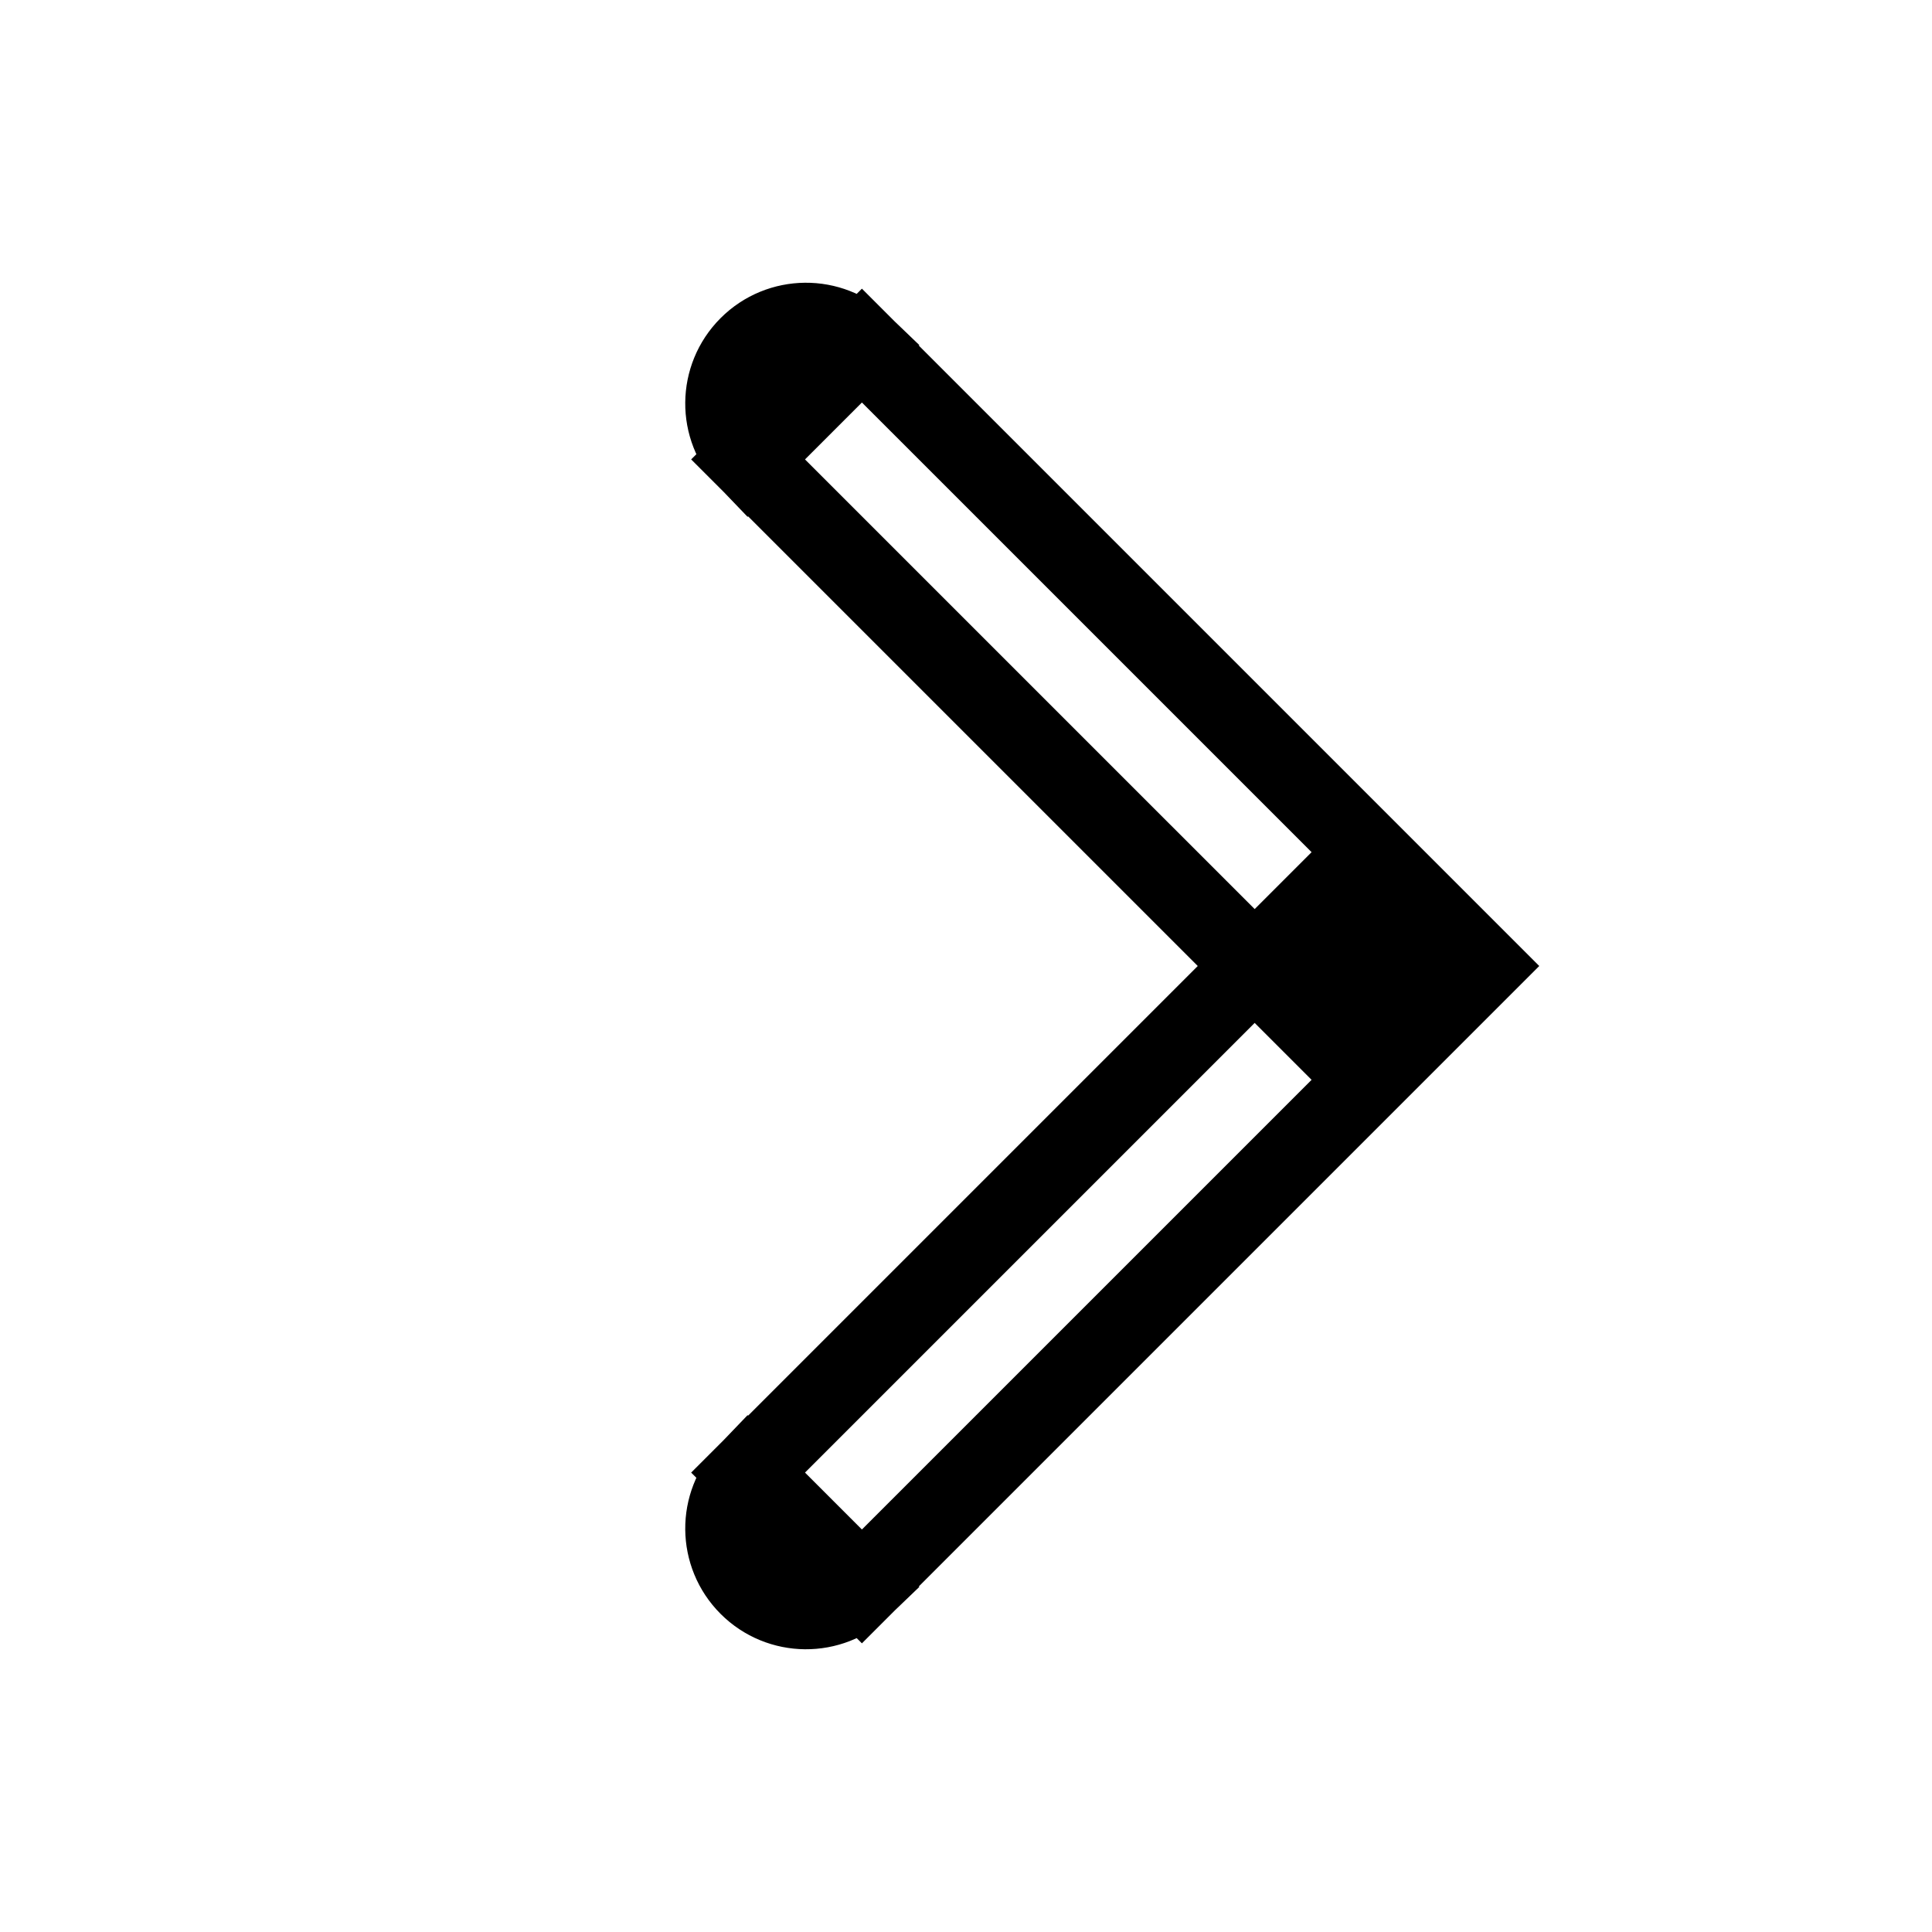
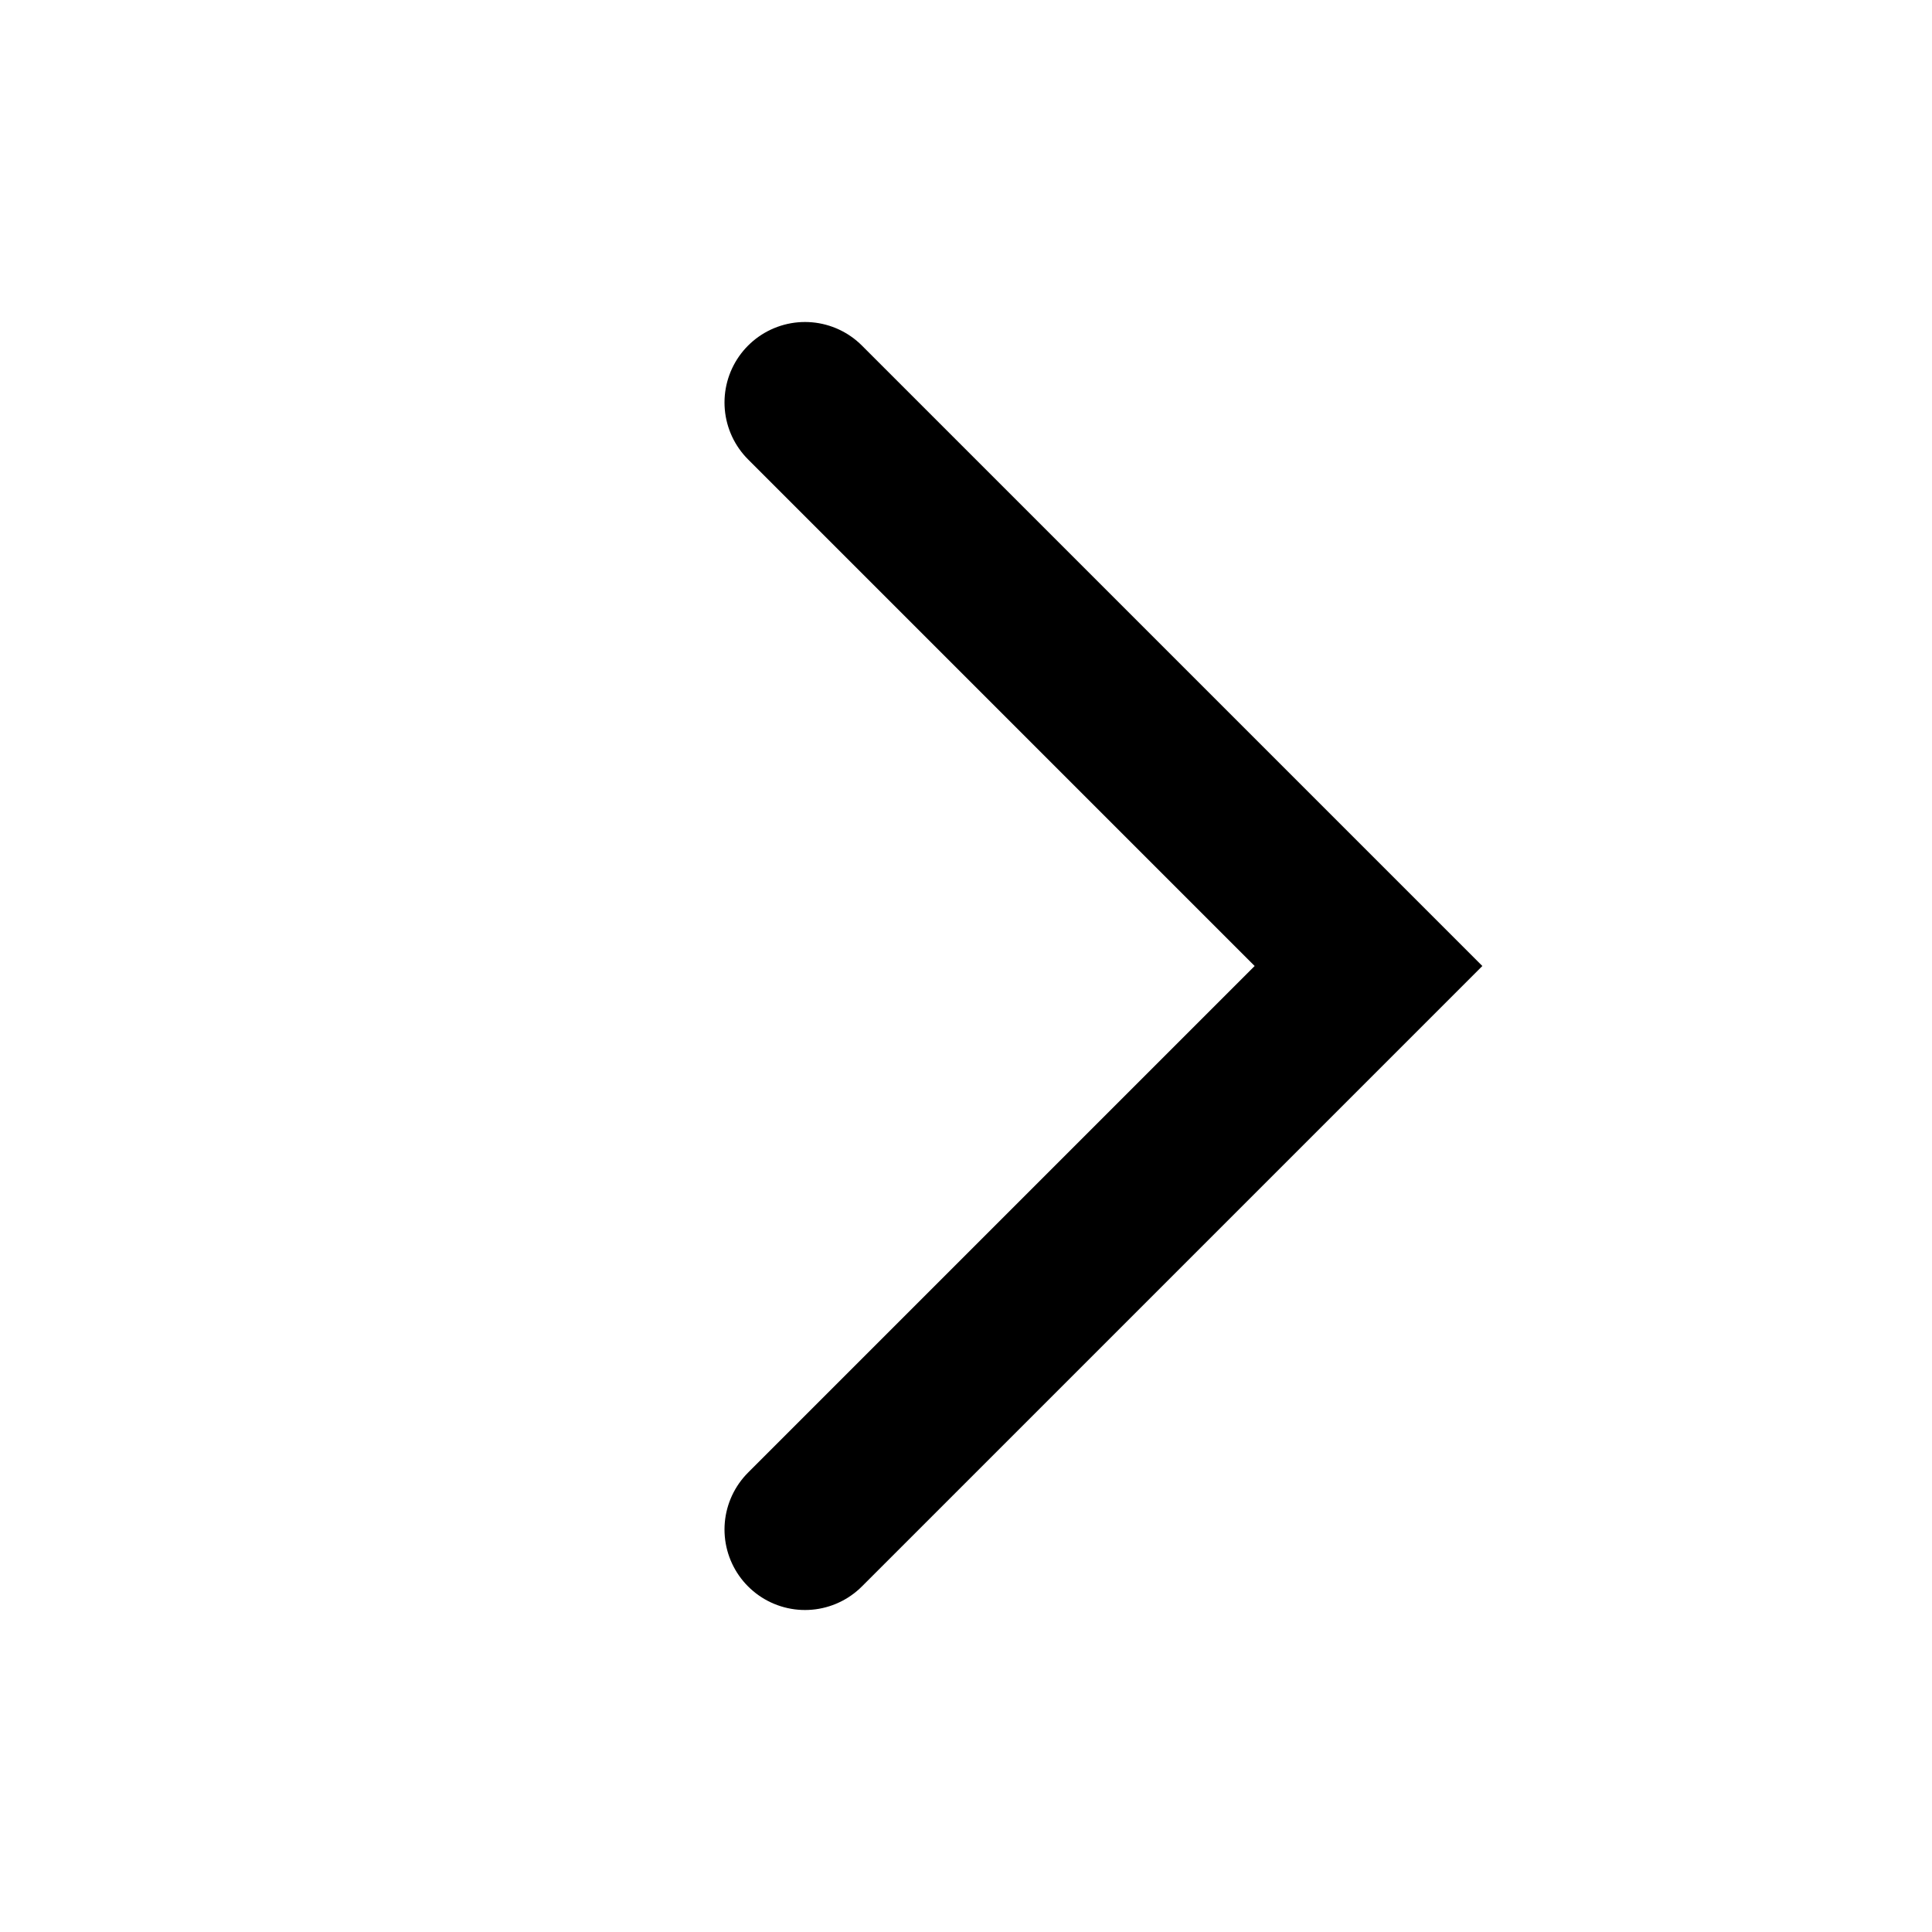
<svg xmlns="http://www.w3.org/2000/svg" class="humbleicons__icon" width="1em" height="1em" fill="none" stroke="currentColor" viewBox="0 0 24 24" style="top: .125em; position: relative;">
-   <path d="M9.293 5.707a1 1 0 011.414-1.414L9.293 5.707zM17 12l.707-.707.707.707-.707.707L17 12zm-6.293 7.707a1 1 0 01-1.414-1.414l1.414 1.414zm0-15.414l7 7-1.414 1.414-7-7 1.414-1.414zm7 8.414l-7 7-1.414-1.414 7-7 1.414 1.414z" />
+   <path stroke-linecap="round" stroke-width="2" d="M10 5l7 7-7 7" />
</svg>
